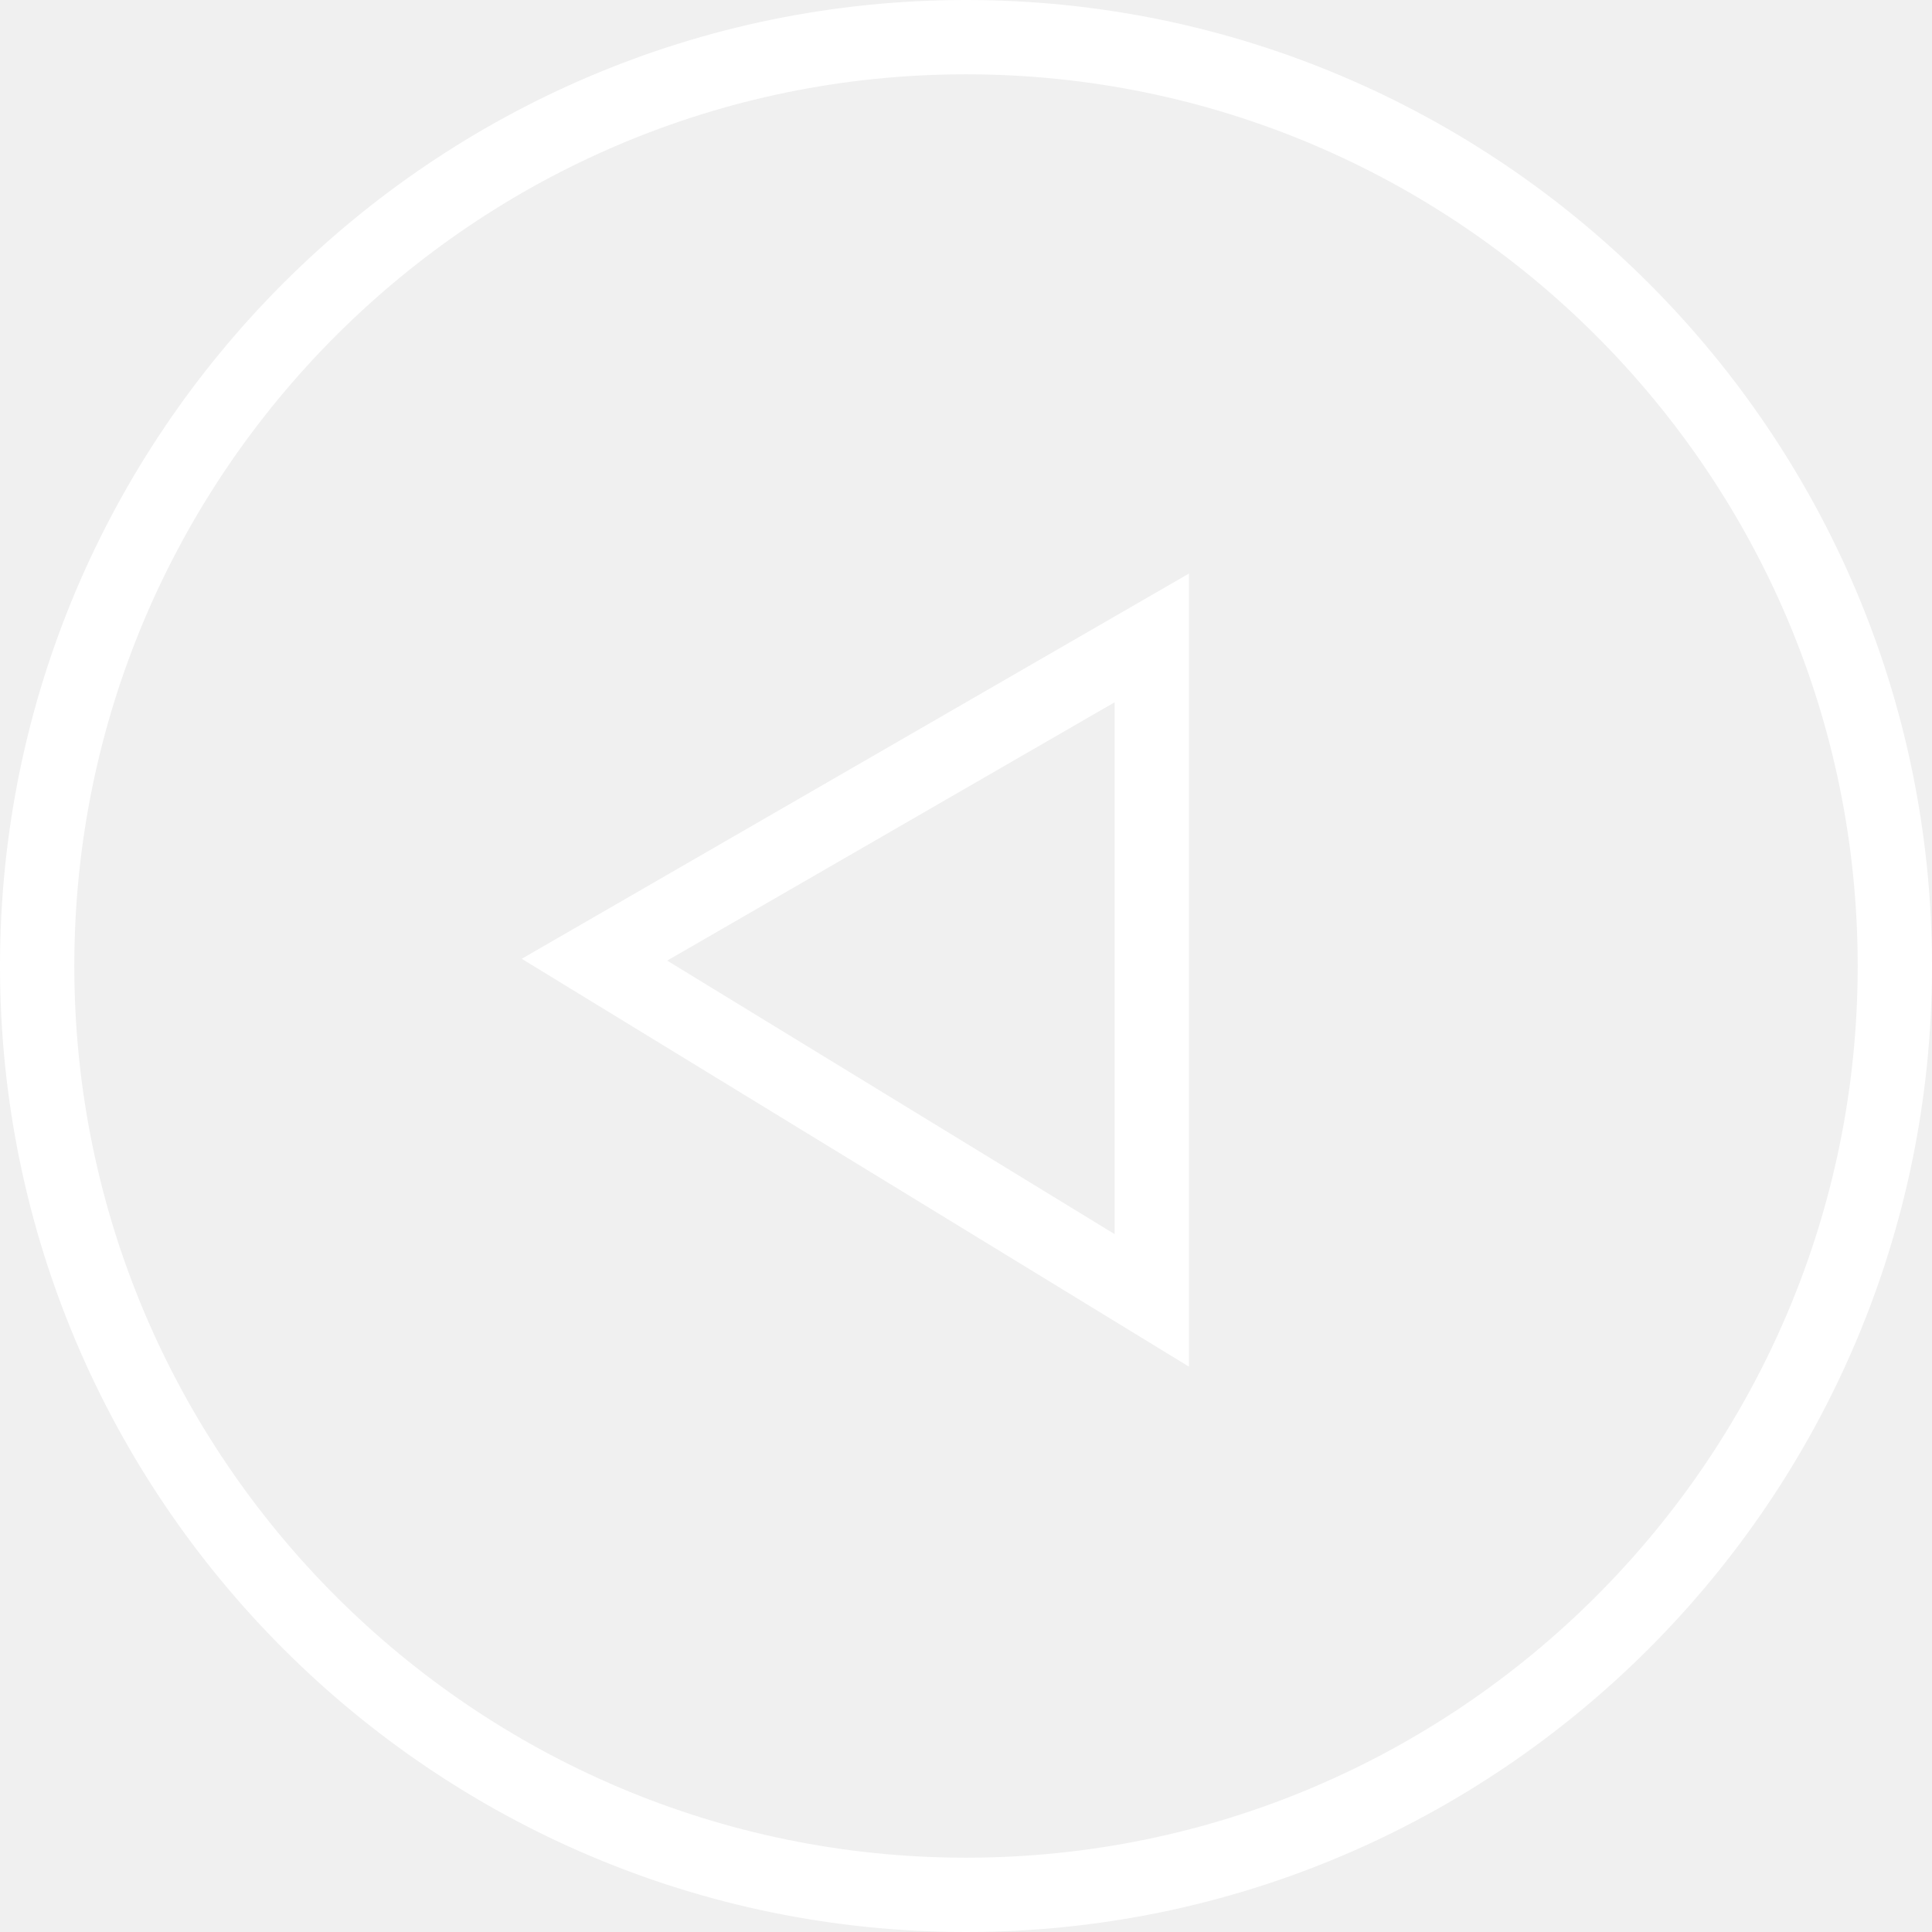
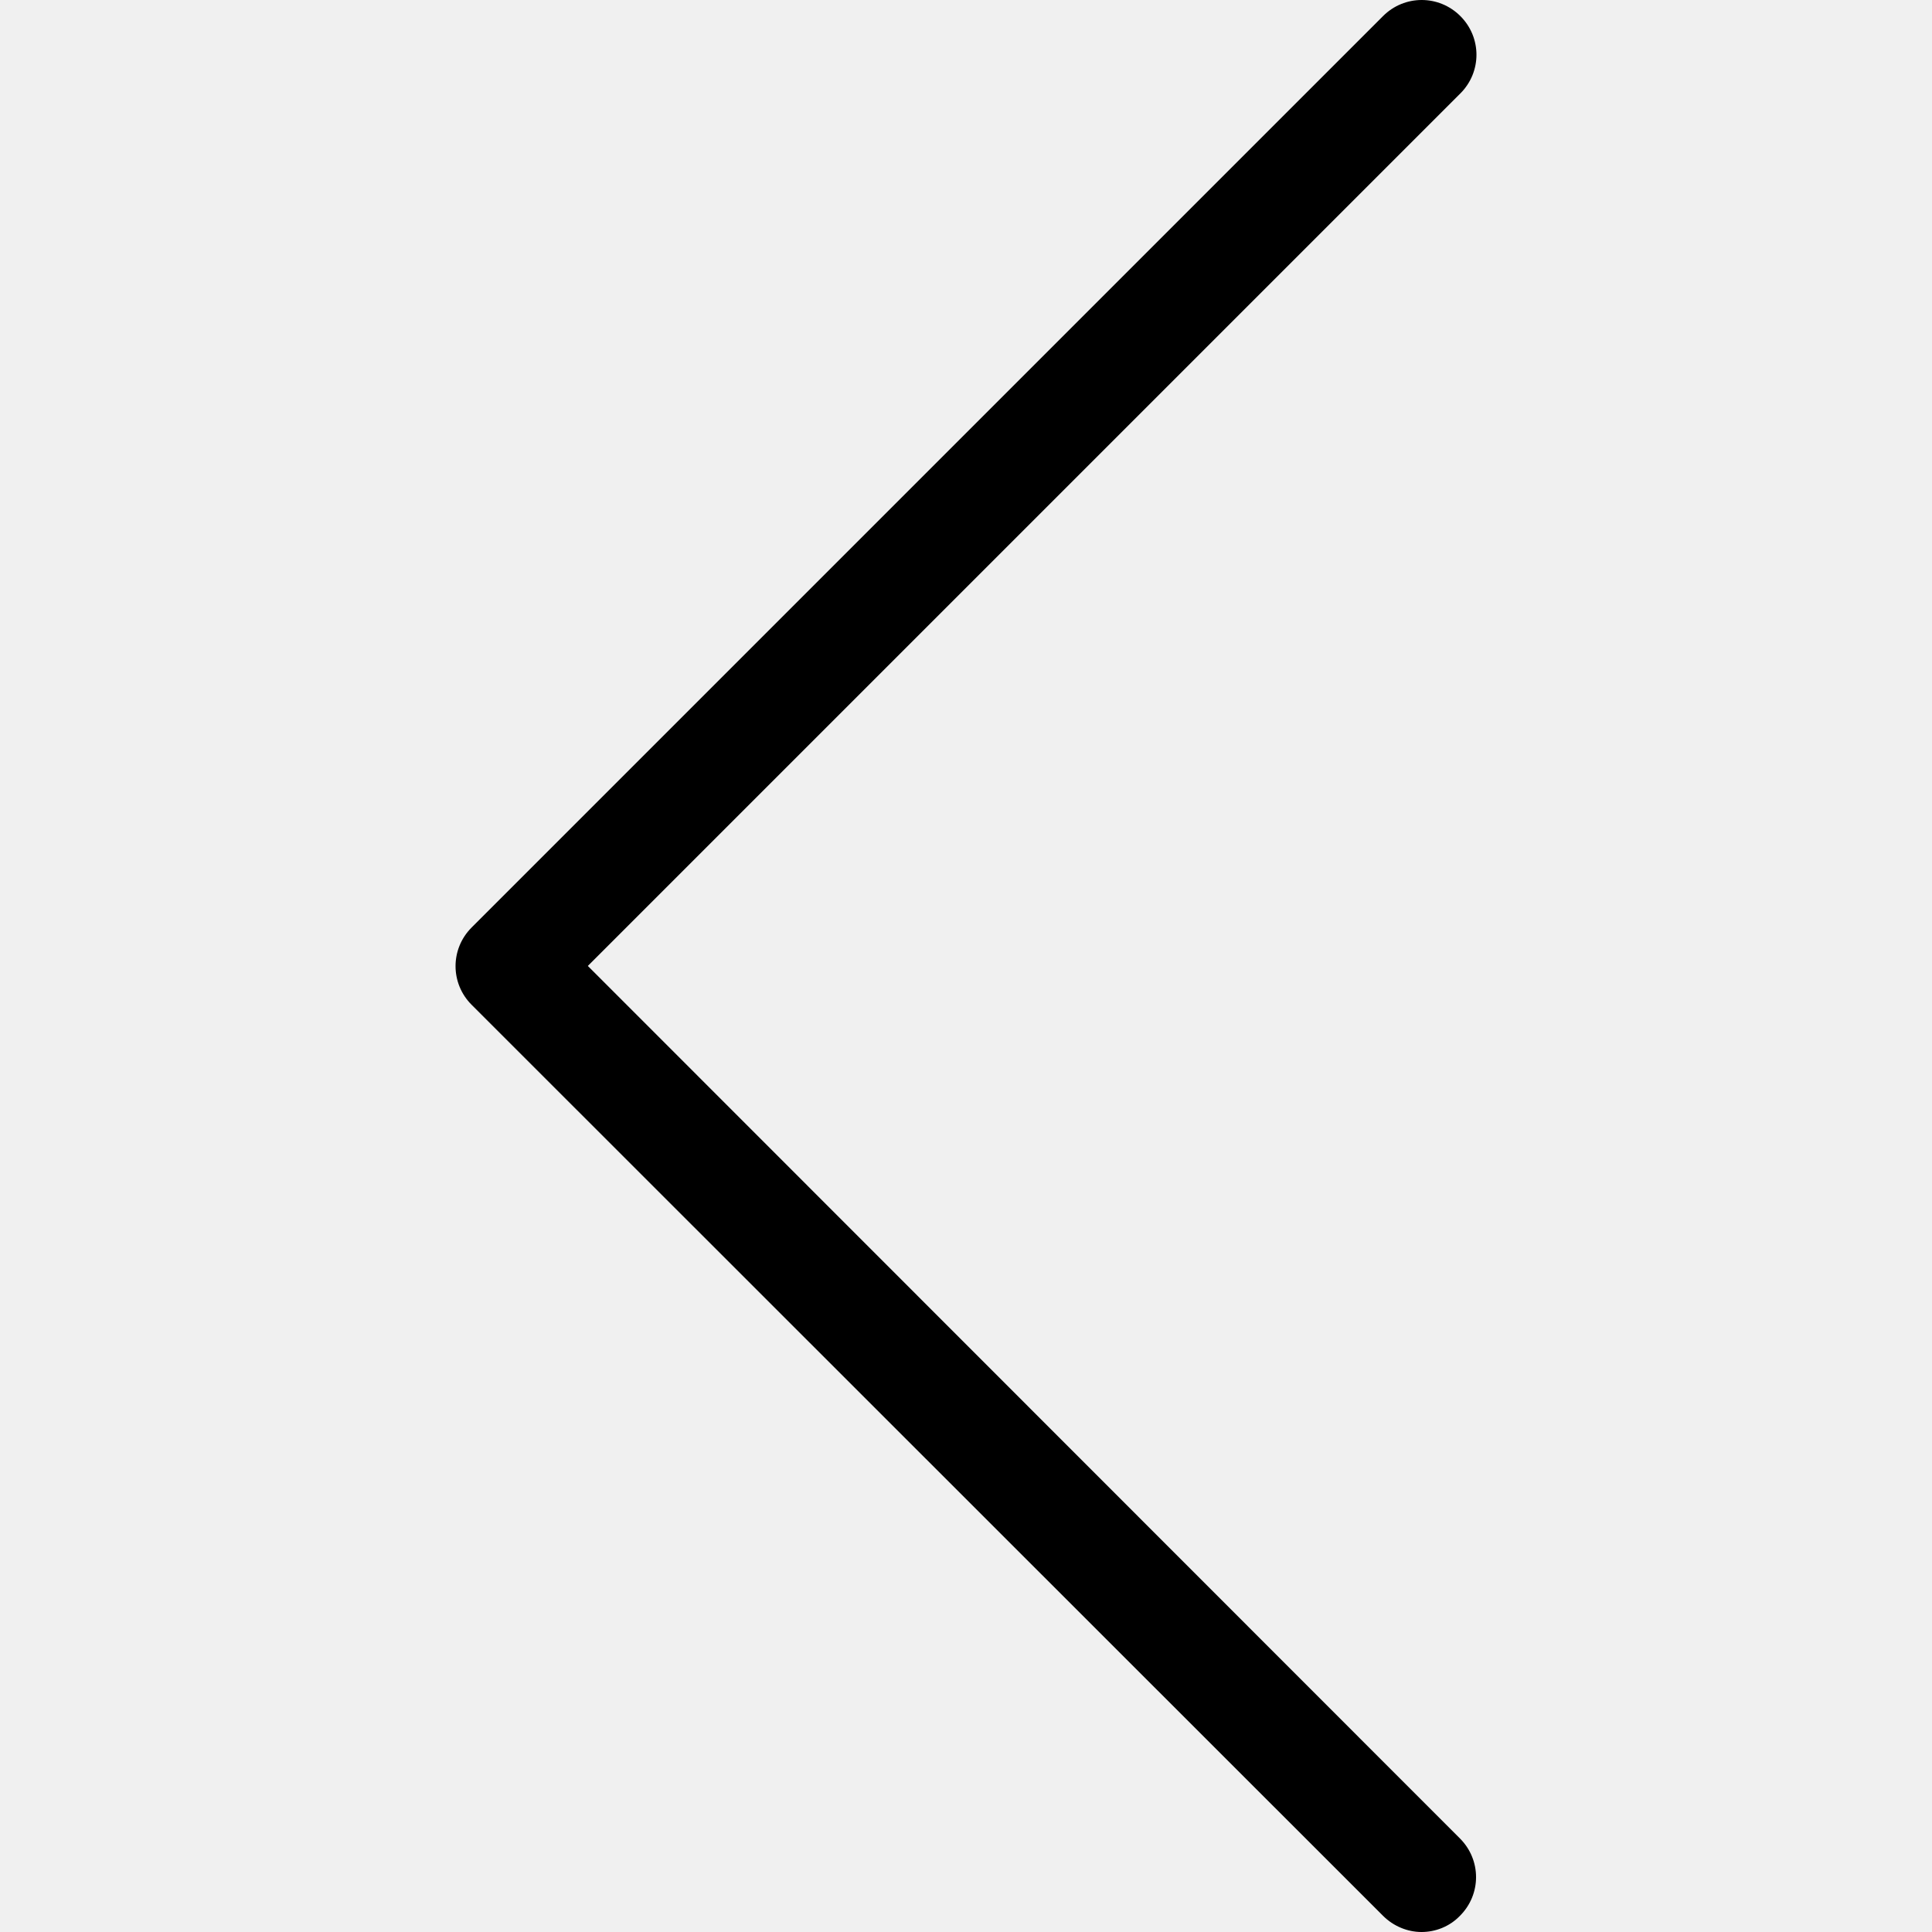
- <svg xmlns="http://www.w3.org/2000/svg" version="1.1" id="Capa_1" x="0px" y="0px" viewBox="0 0 52 52" style="enable-background:new 0 0 52 52;" xml:space="preserve" width="512px" height="512px">
+ <svg xmlns="http://www.w3.org/2000/svg" version="1.1" id="Capa_1" x="0px" y="0px" viewBox="0 0 477.175 477.175" style="enable-background:new 0 0 477.175 477.175;" xml:space="preserve">
  <g>
-     <path d="M26,0C11.663,0,0,11.663,0,26s11.663,26,26,26s26-11.663,26-26S40.337,0,26,0z M26,50C12.767,50,2,39.233,2,26   S12.767,2,26,2s24,10.767,24,24S39.233,50,26,50z" fill="#FFFFFF" />
-     <path d="M32,36.783V15.438L14.043,25.806L32,36.783z M30,33.217l-12.043-7.362L30,18.902V33.217z" fill="#FFFFFF" />
+     <path d="M145.188,238.575l215.5-215.5c5.3-5.3,5.3-13.8,0-19.1s-13.8-5.3-19.1,0l-225.1,225.1c-5.3,5.3-5.3,13.8,0,19.1l225.1,225   c2.6,2.6,6.1,4,9.5,4s6.9-1.3,9.5-4c5.3-5.3,5.3-13.8,0-19.1L145.188,238.575z" />
  </g>
+   <g>
+ </g>
+   <g>
+ </g>
+   <g>
+ </g>
+   <g>
+ </g>
+   <g>
+ </g>
+   <g>
+ </g>
+   <g>
+ </g>
+   <g>
+ </g>
+   <g>
+ </g>
+   <g>
+ </g>
+   <g>
+ </g>
+   <g>
+ </g>
+   <g>
+ </g>
+   <g>
+ </g>
+   <g>
+ </g>
</svg>
